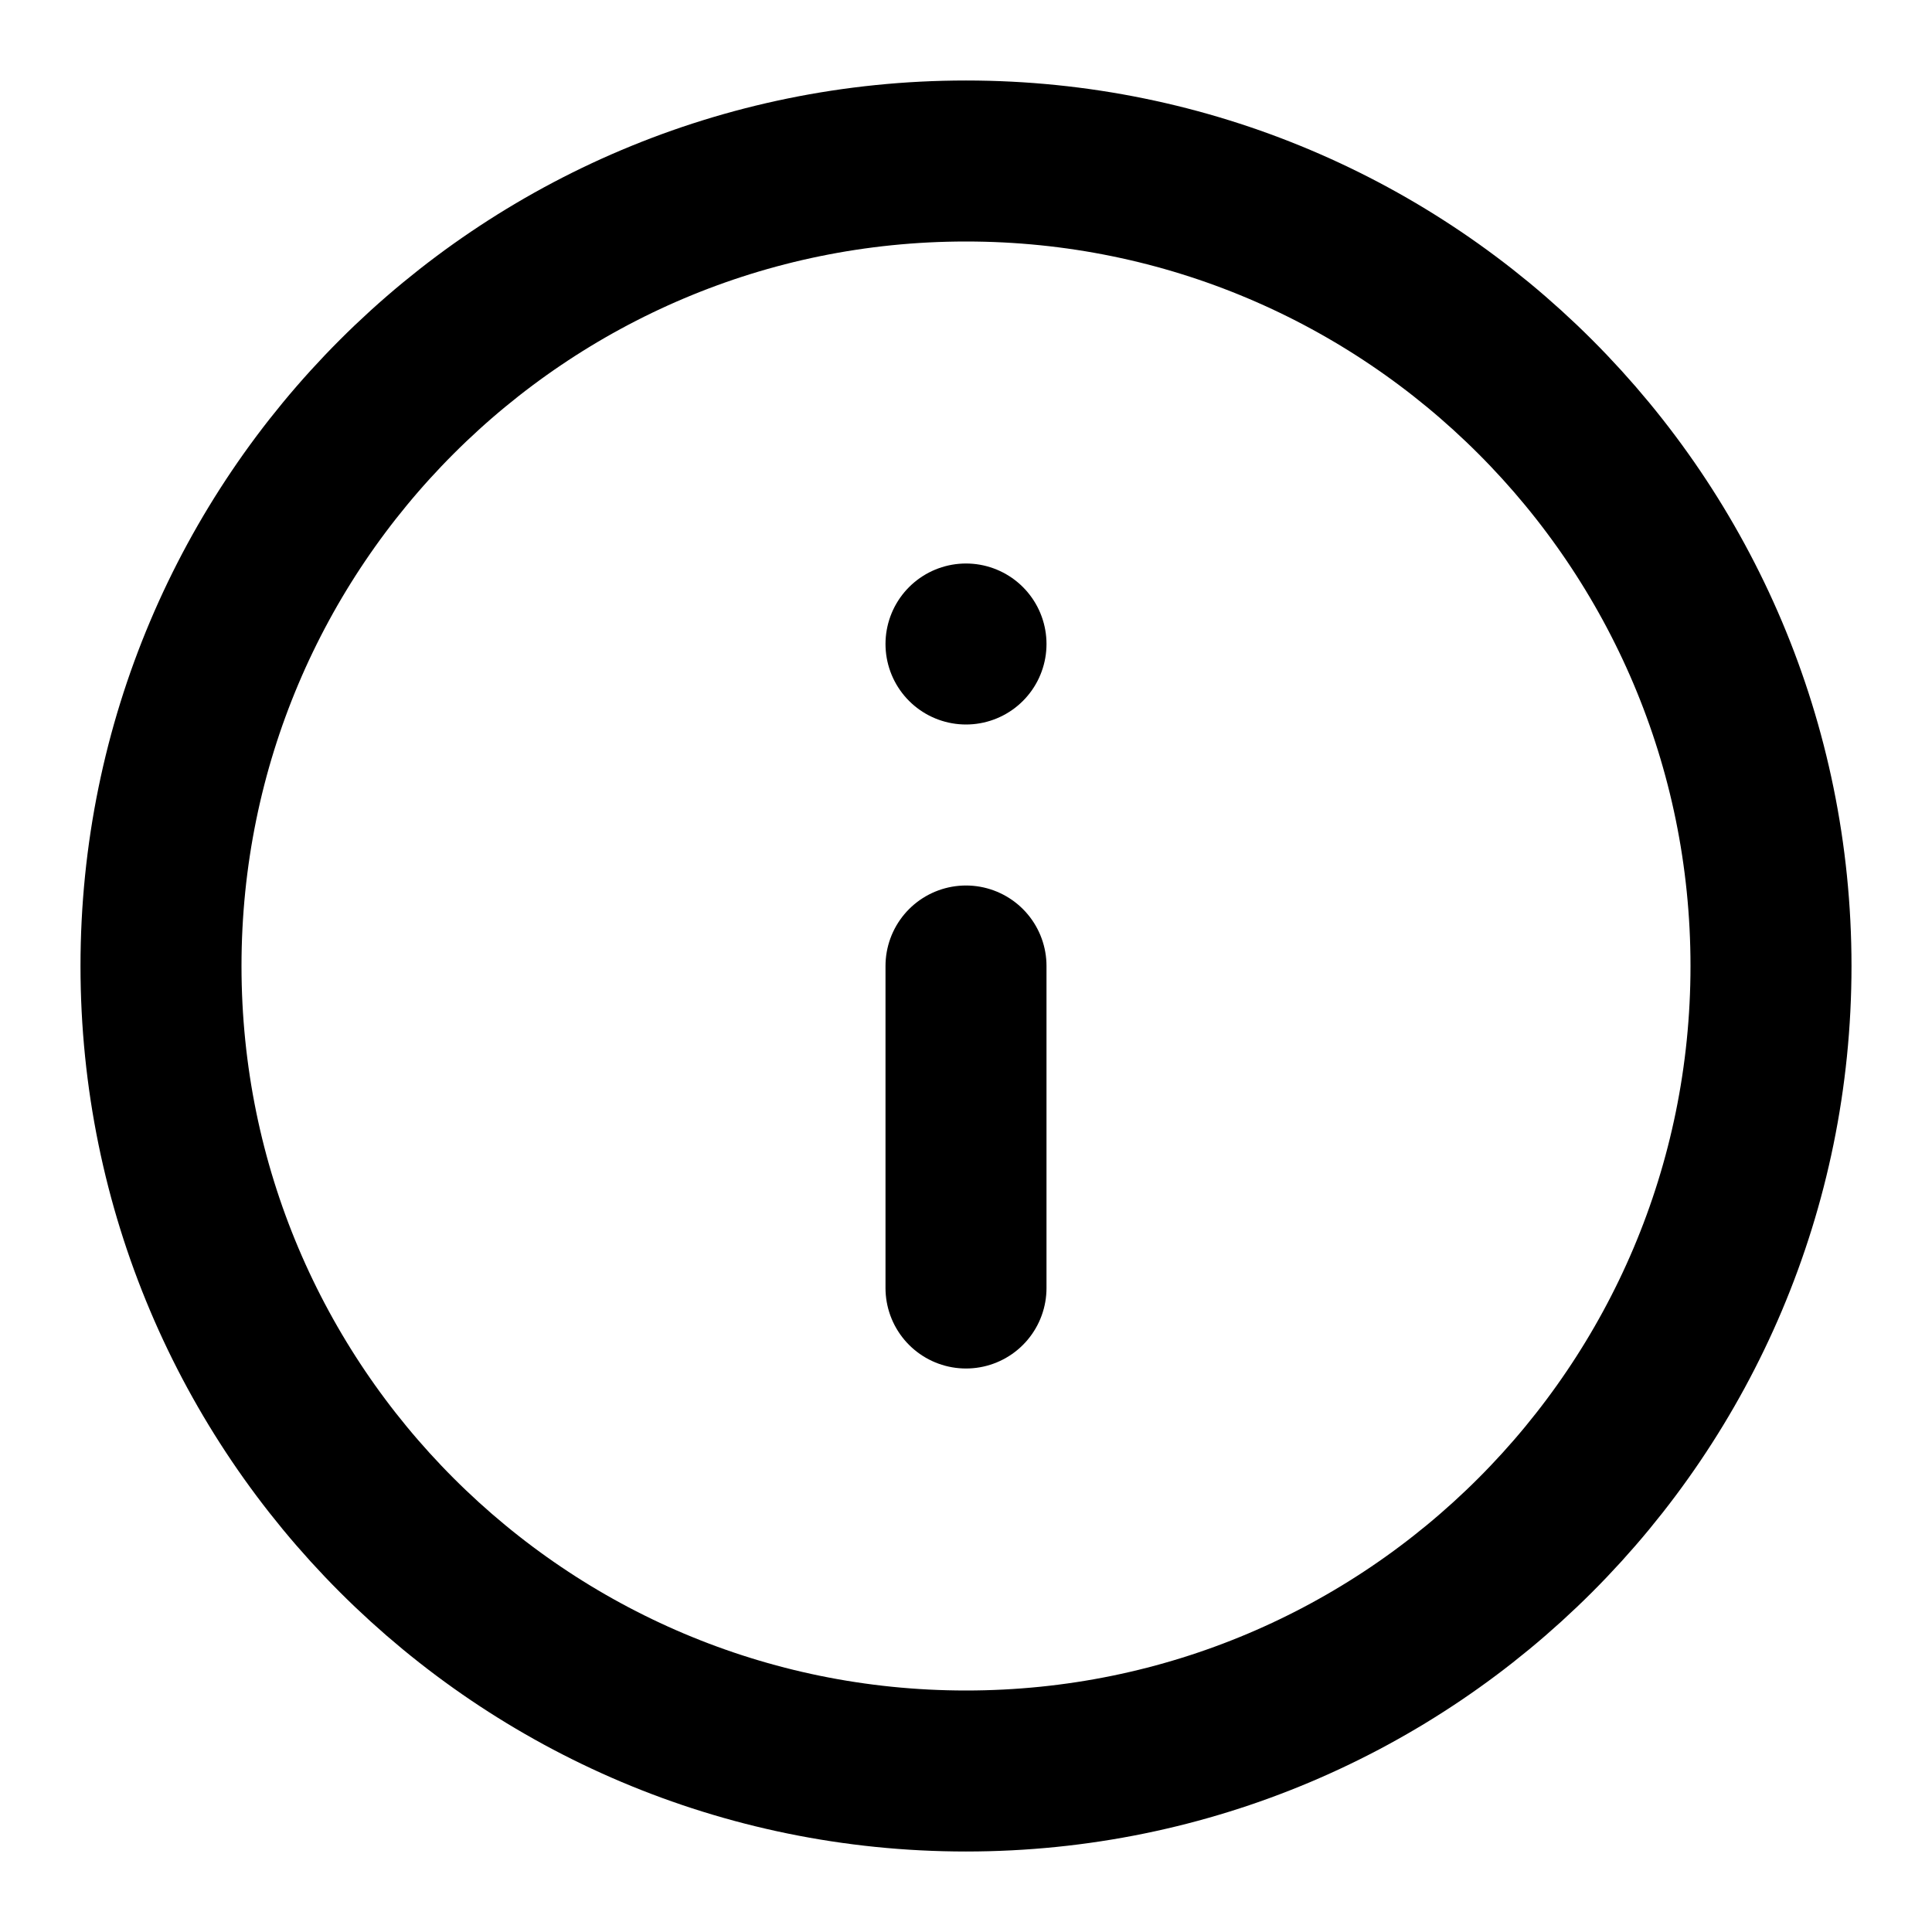
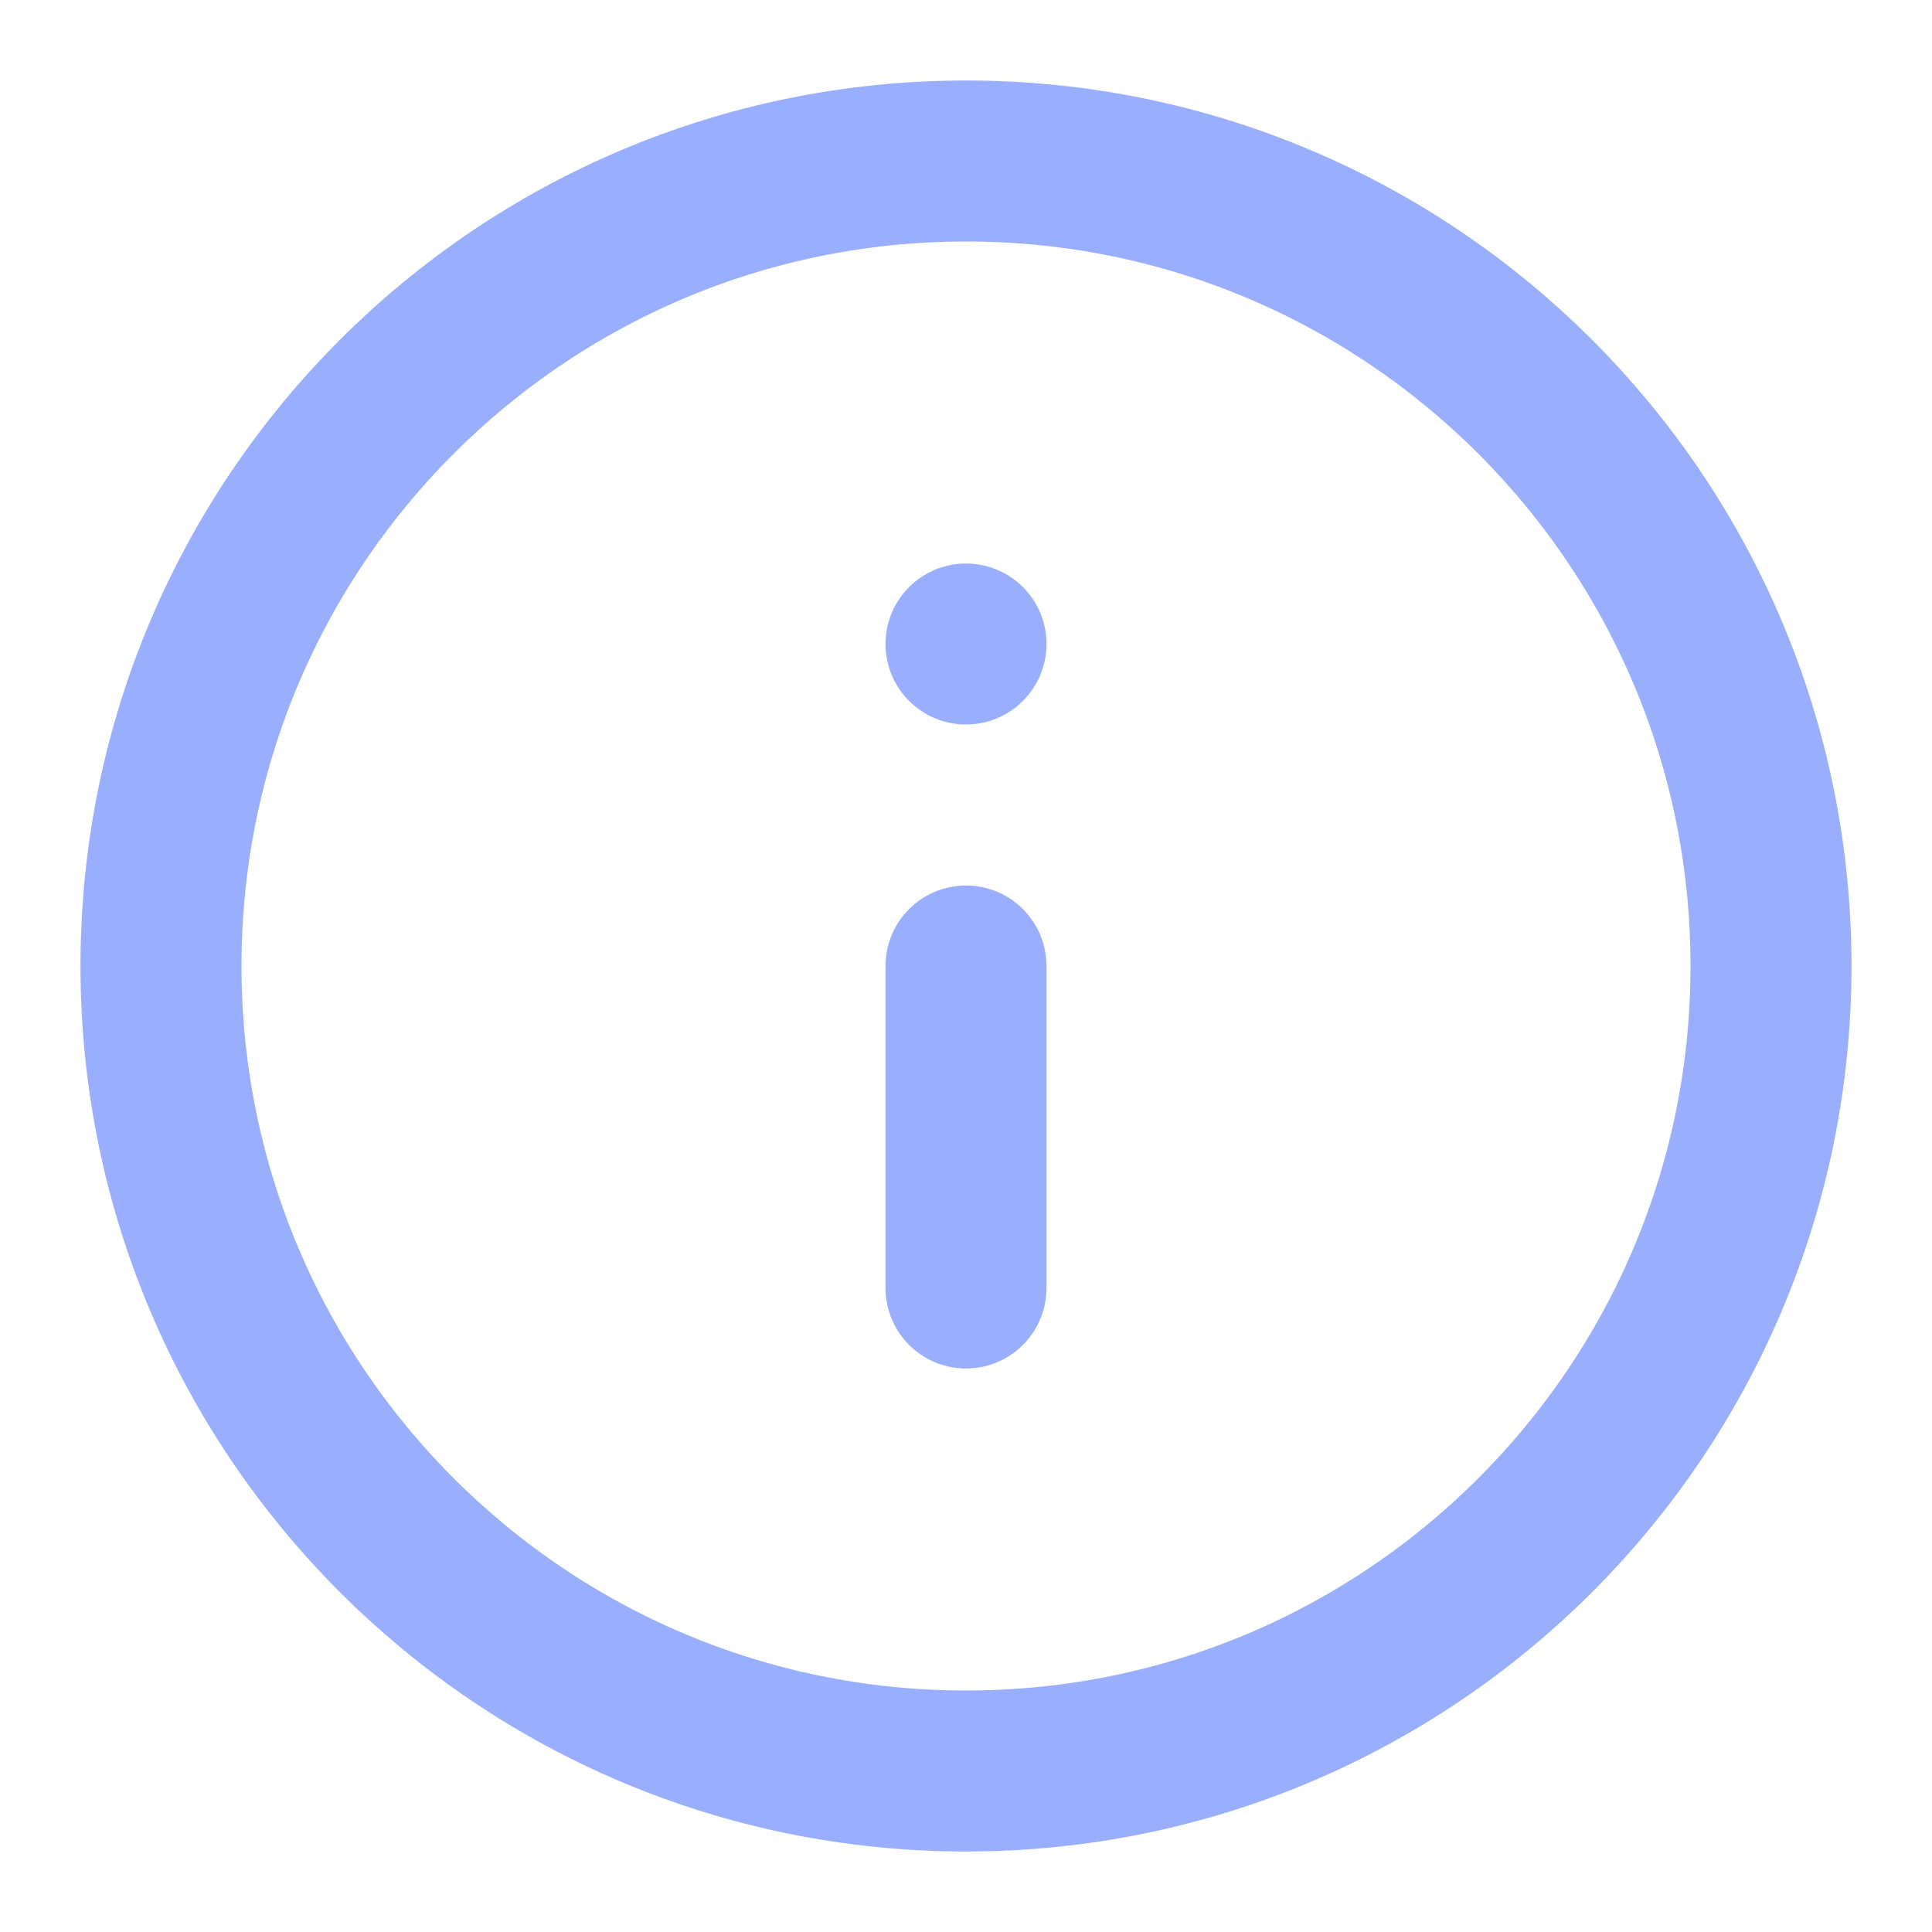
- <svg xmlns="http://www.w3.org/2000/svg" width="24" height="24" viewBox="0 0 24 24" fill="none" stroke="currentColor" stroke-width="2" stroke-linecap="round" stroke-linejoin="round" class="feather feather-info">
-   <circle cx="12" cy="12" r="10" />
-   <line x1="12" y1="16" x2="12" y2="12" />
-   <line x1="12" y1="8" x2="12" y2="8" />
+ <svg xmlns="http://www.w3.org/2000/svg" width="24" height="24" viewBox="0 0 24 24" fill="none" stroke="currentColor" stroke-width="2" stroke-linecap="round" stroke-linejoin="round" class="feather feather-info" version="1.1" id="svg8">
+   <defs id="defs12" />
+   <circle cx="12" cy="12" r="10" id="circle2" style="stroke:#99affd;stroke-opacity:1" />
+   <line x1="12" y1="16" x2="12" y2="12" id="line4" style="stroke:#99affd;stroke-opacity:1" />
+   <line x1="12" y1="8" x2="12" y2="8" id="line6" style="stroke:#99affd;stroke-opacity:1" />
</svg>
